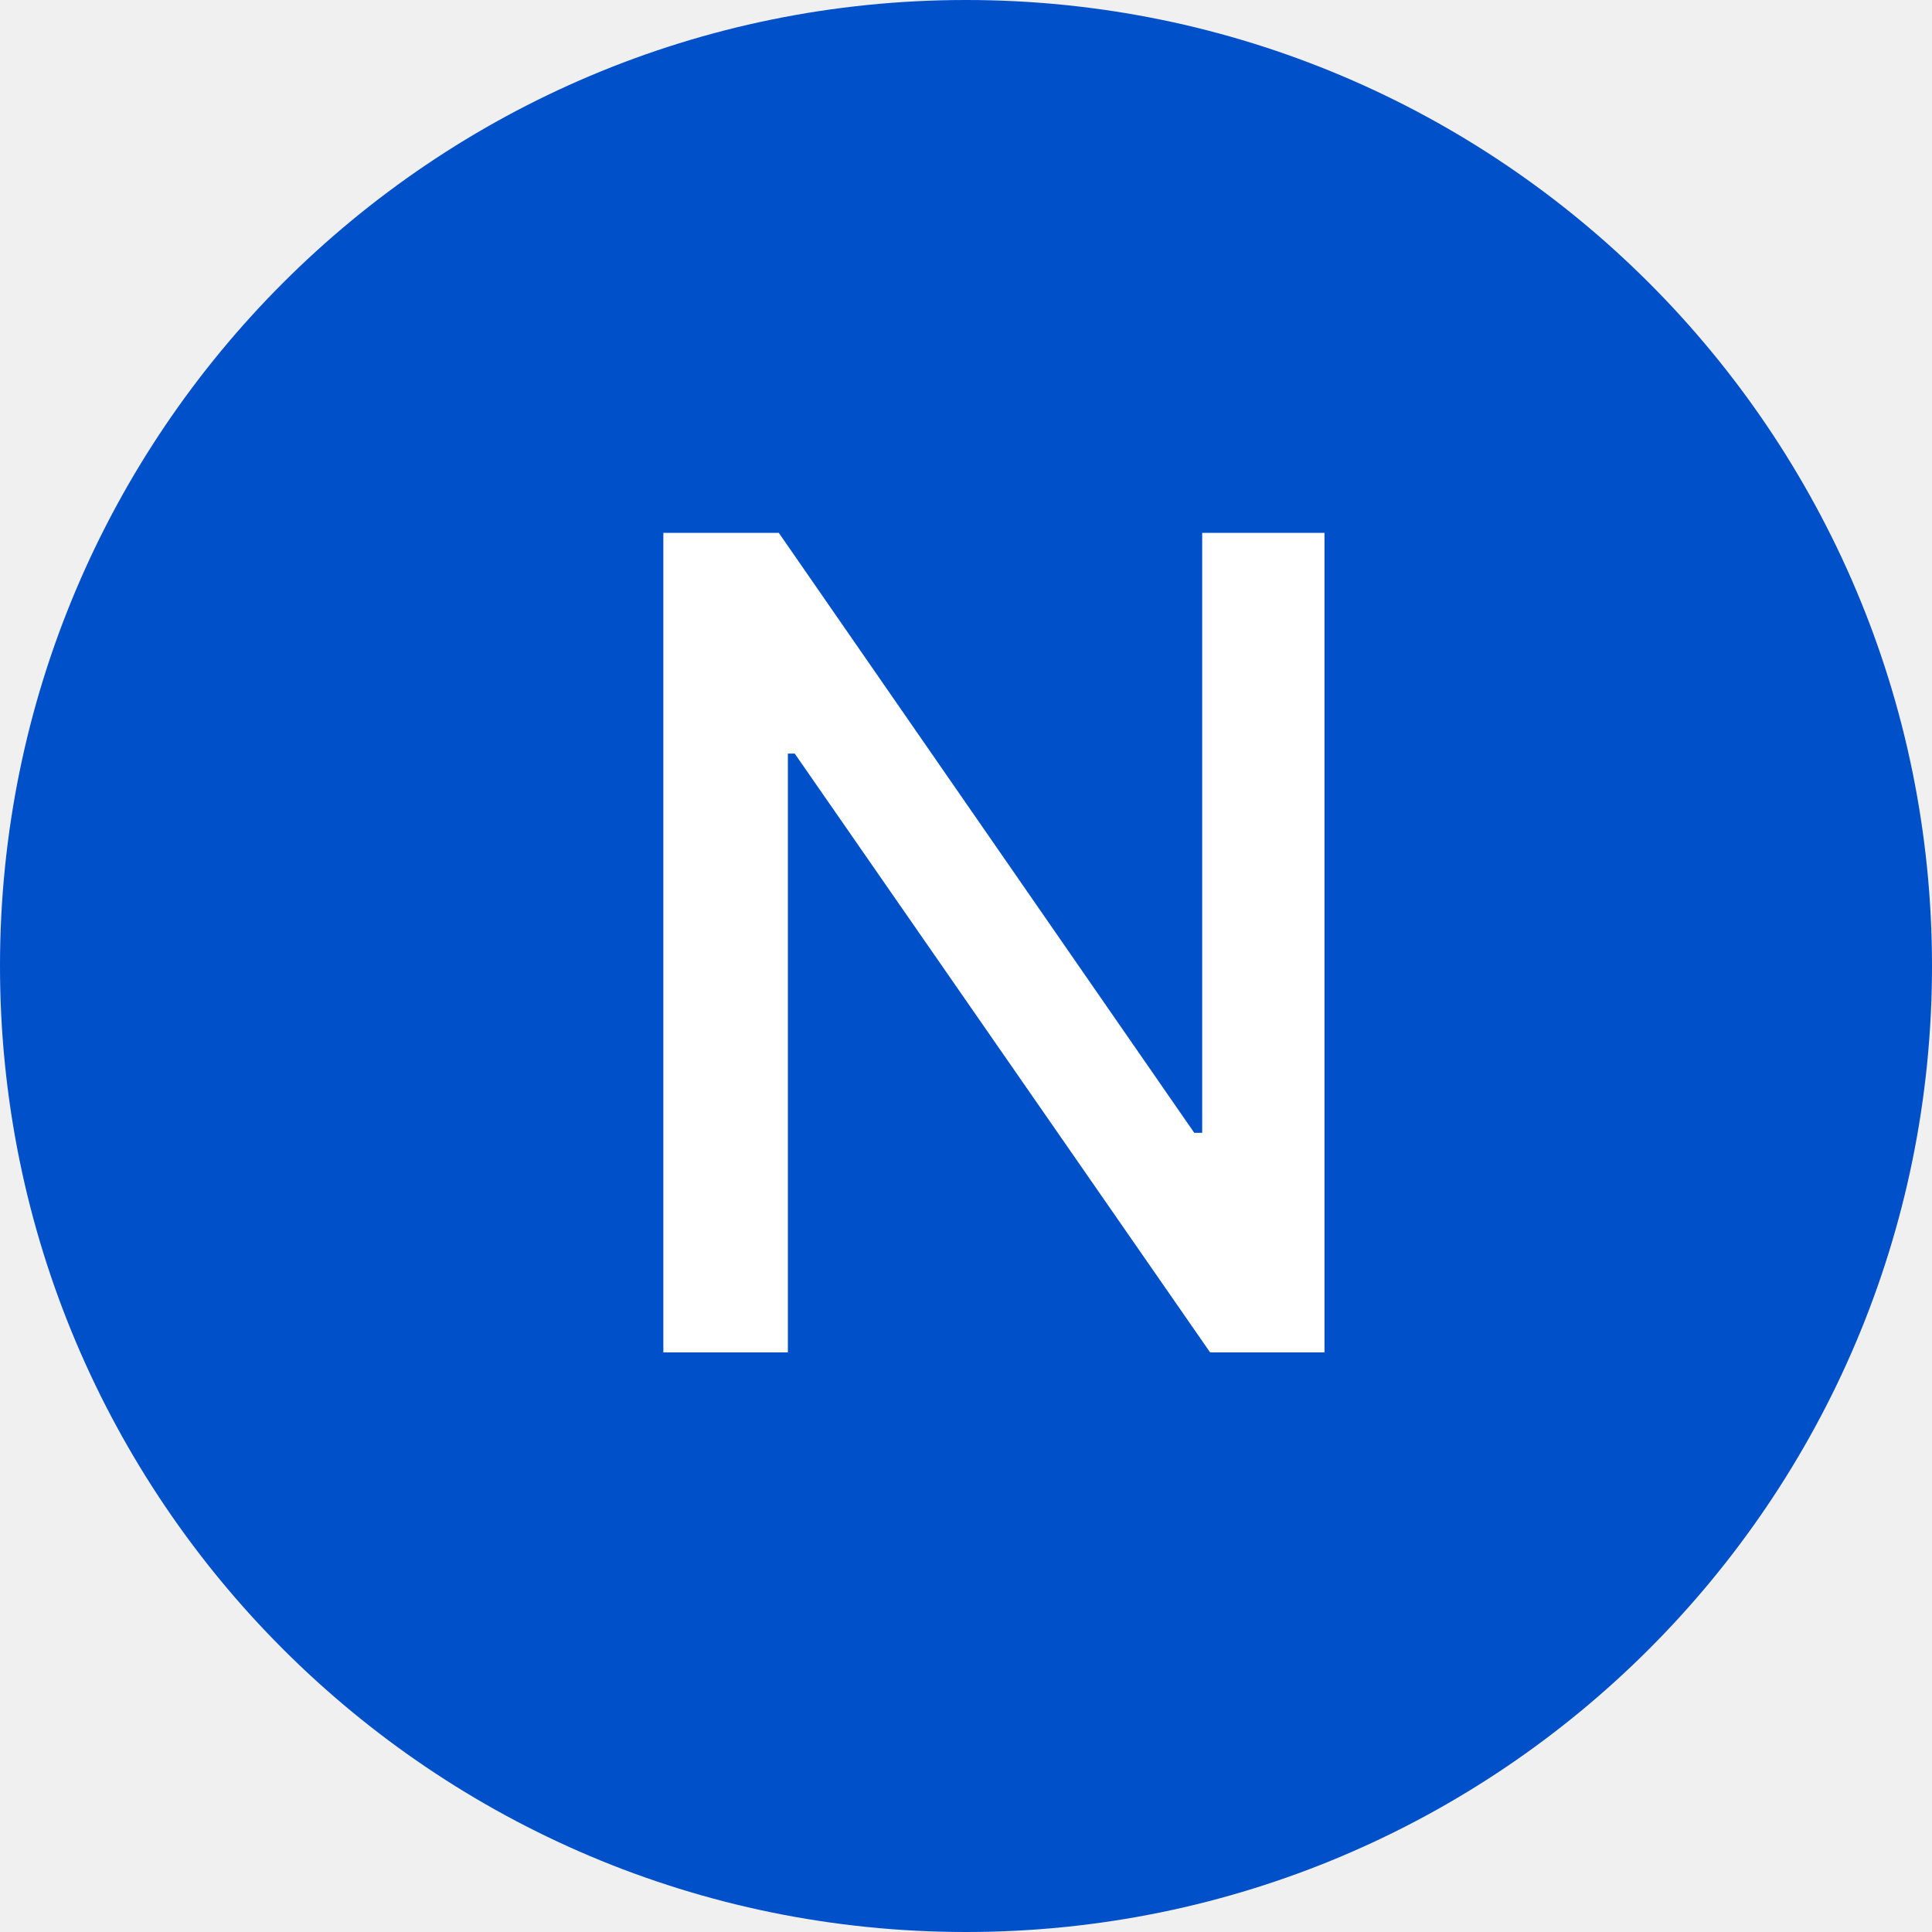
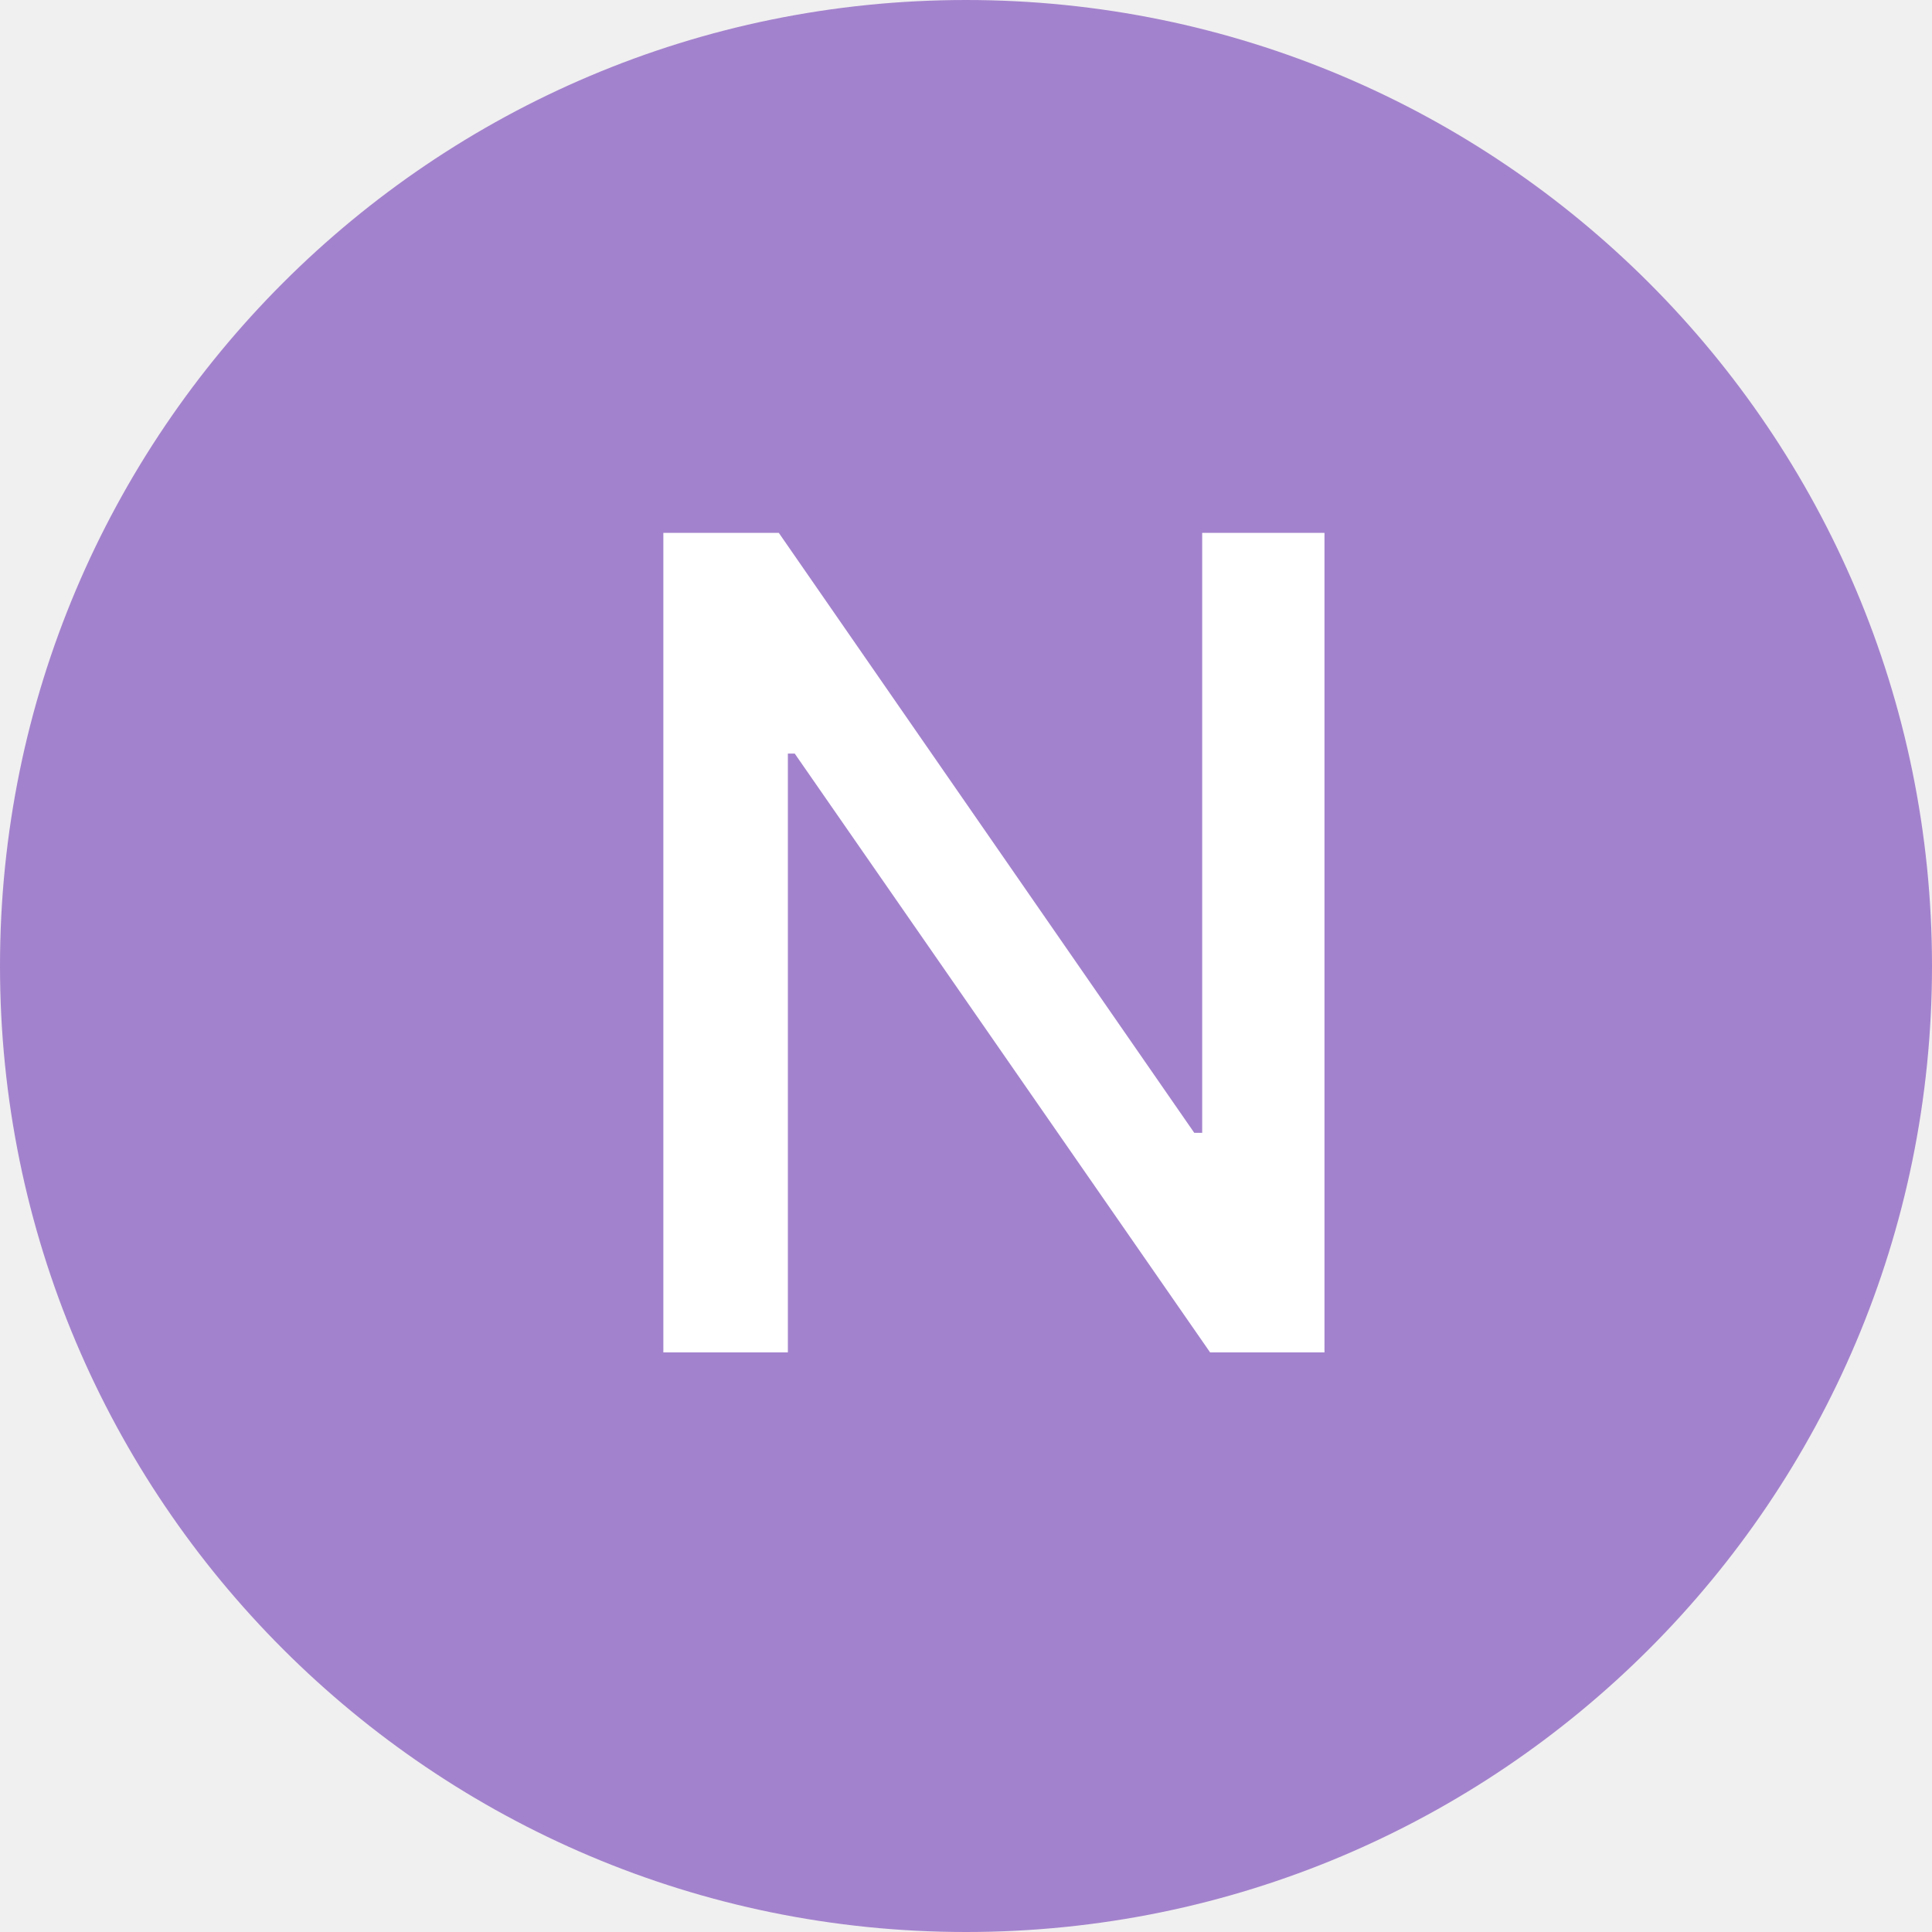
<svg xmlns="http://www.w3.org/2000/svg" width="20" height="20" viewBox="0 0 20 20" fill="none">
-   <rect width="20" height="20" rx="10" fill="#0050CA" />
-   <path d="M13.711 5.516V14H12.527L8.227 7.801H8.156V14H6.867V5.516H8.062L12.363 11.727H12.445V5.516H13.711Z" fill="white" />
+   <g clip-path="url(#clip0_1873_32582)">
+     <path d="M20 10C20 4.477 15.523 0 10 0C4.477 0 0 4.477 0 10C0 15.523 4.477 20 10 20C15.523 20 20 15.523 20 10Z" fill="#A382CD" />
+     <path d="M13.711 5.516V14H12.527L8.227 7.801H8.156V14H6.867V5.516H8.062L12.363 11.727H12.445V5.516H13.711Z" fill="white" />
+   </g>
+   <defs>
+     <clipPath id="clip0_1873_32582">
+       <rect width="20" height="20" fill="white" />
+     </clipPath>
+   </defs>
</svg>
